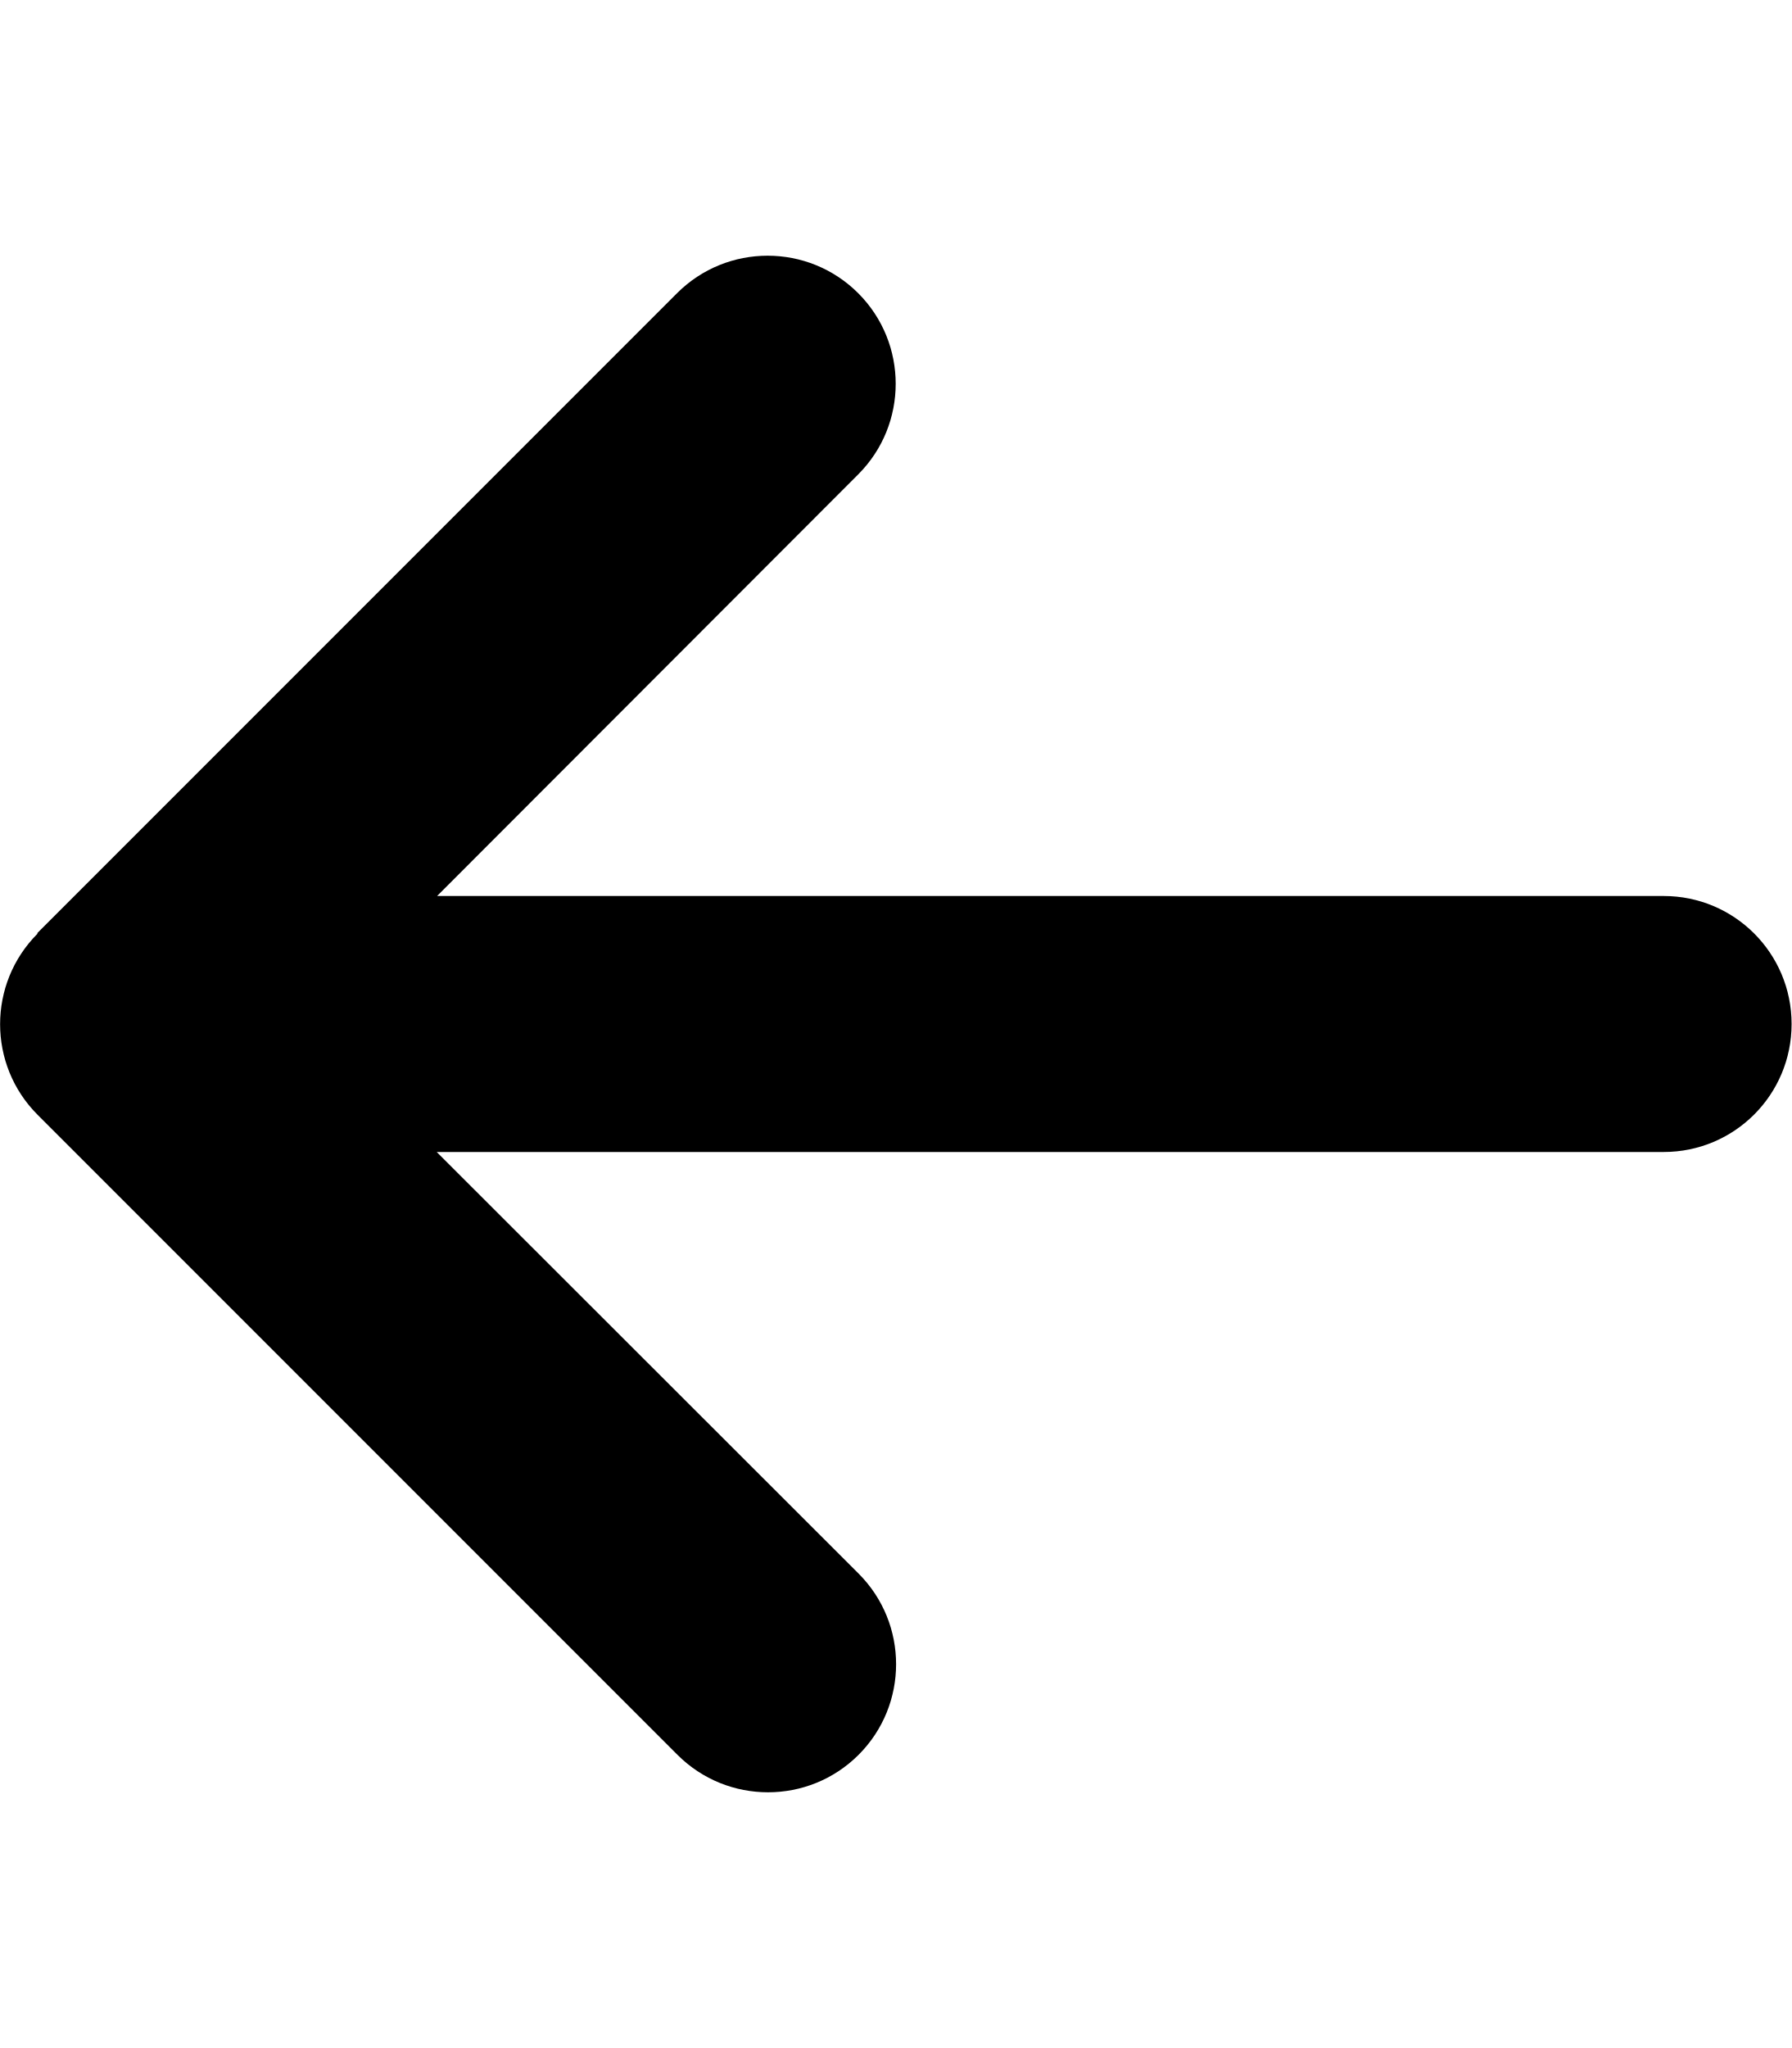
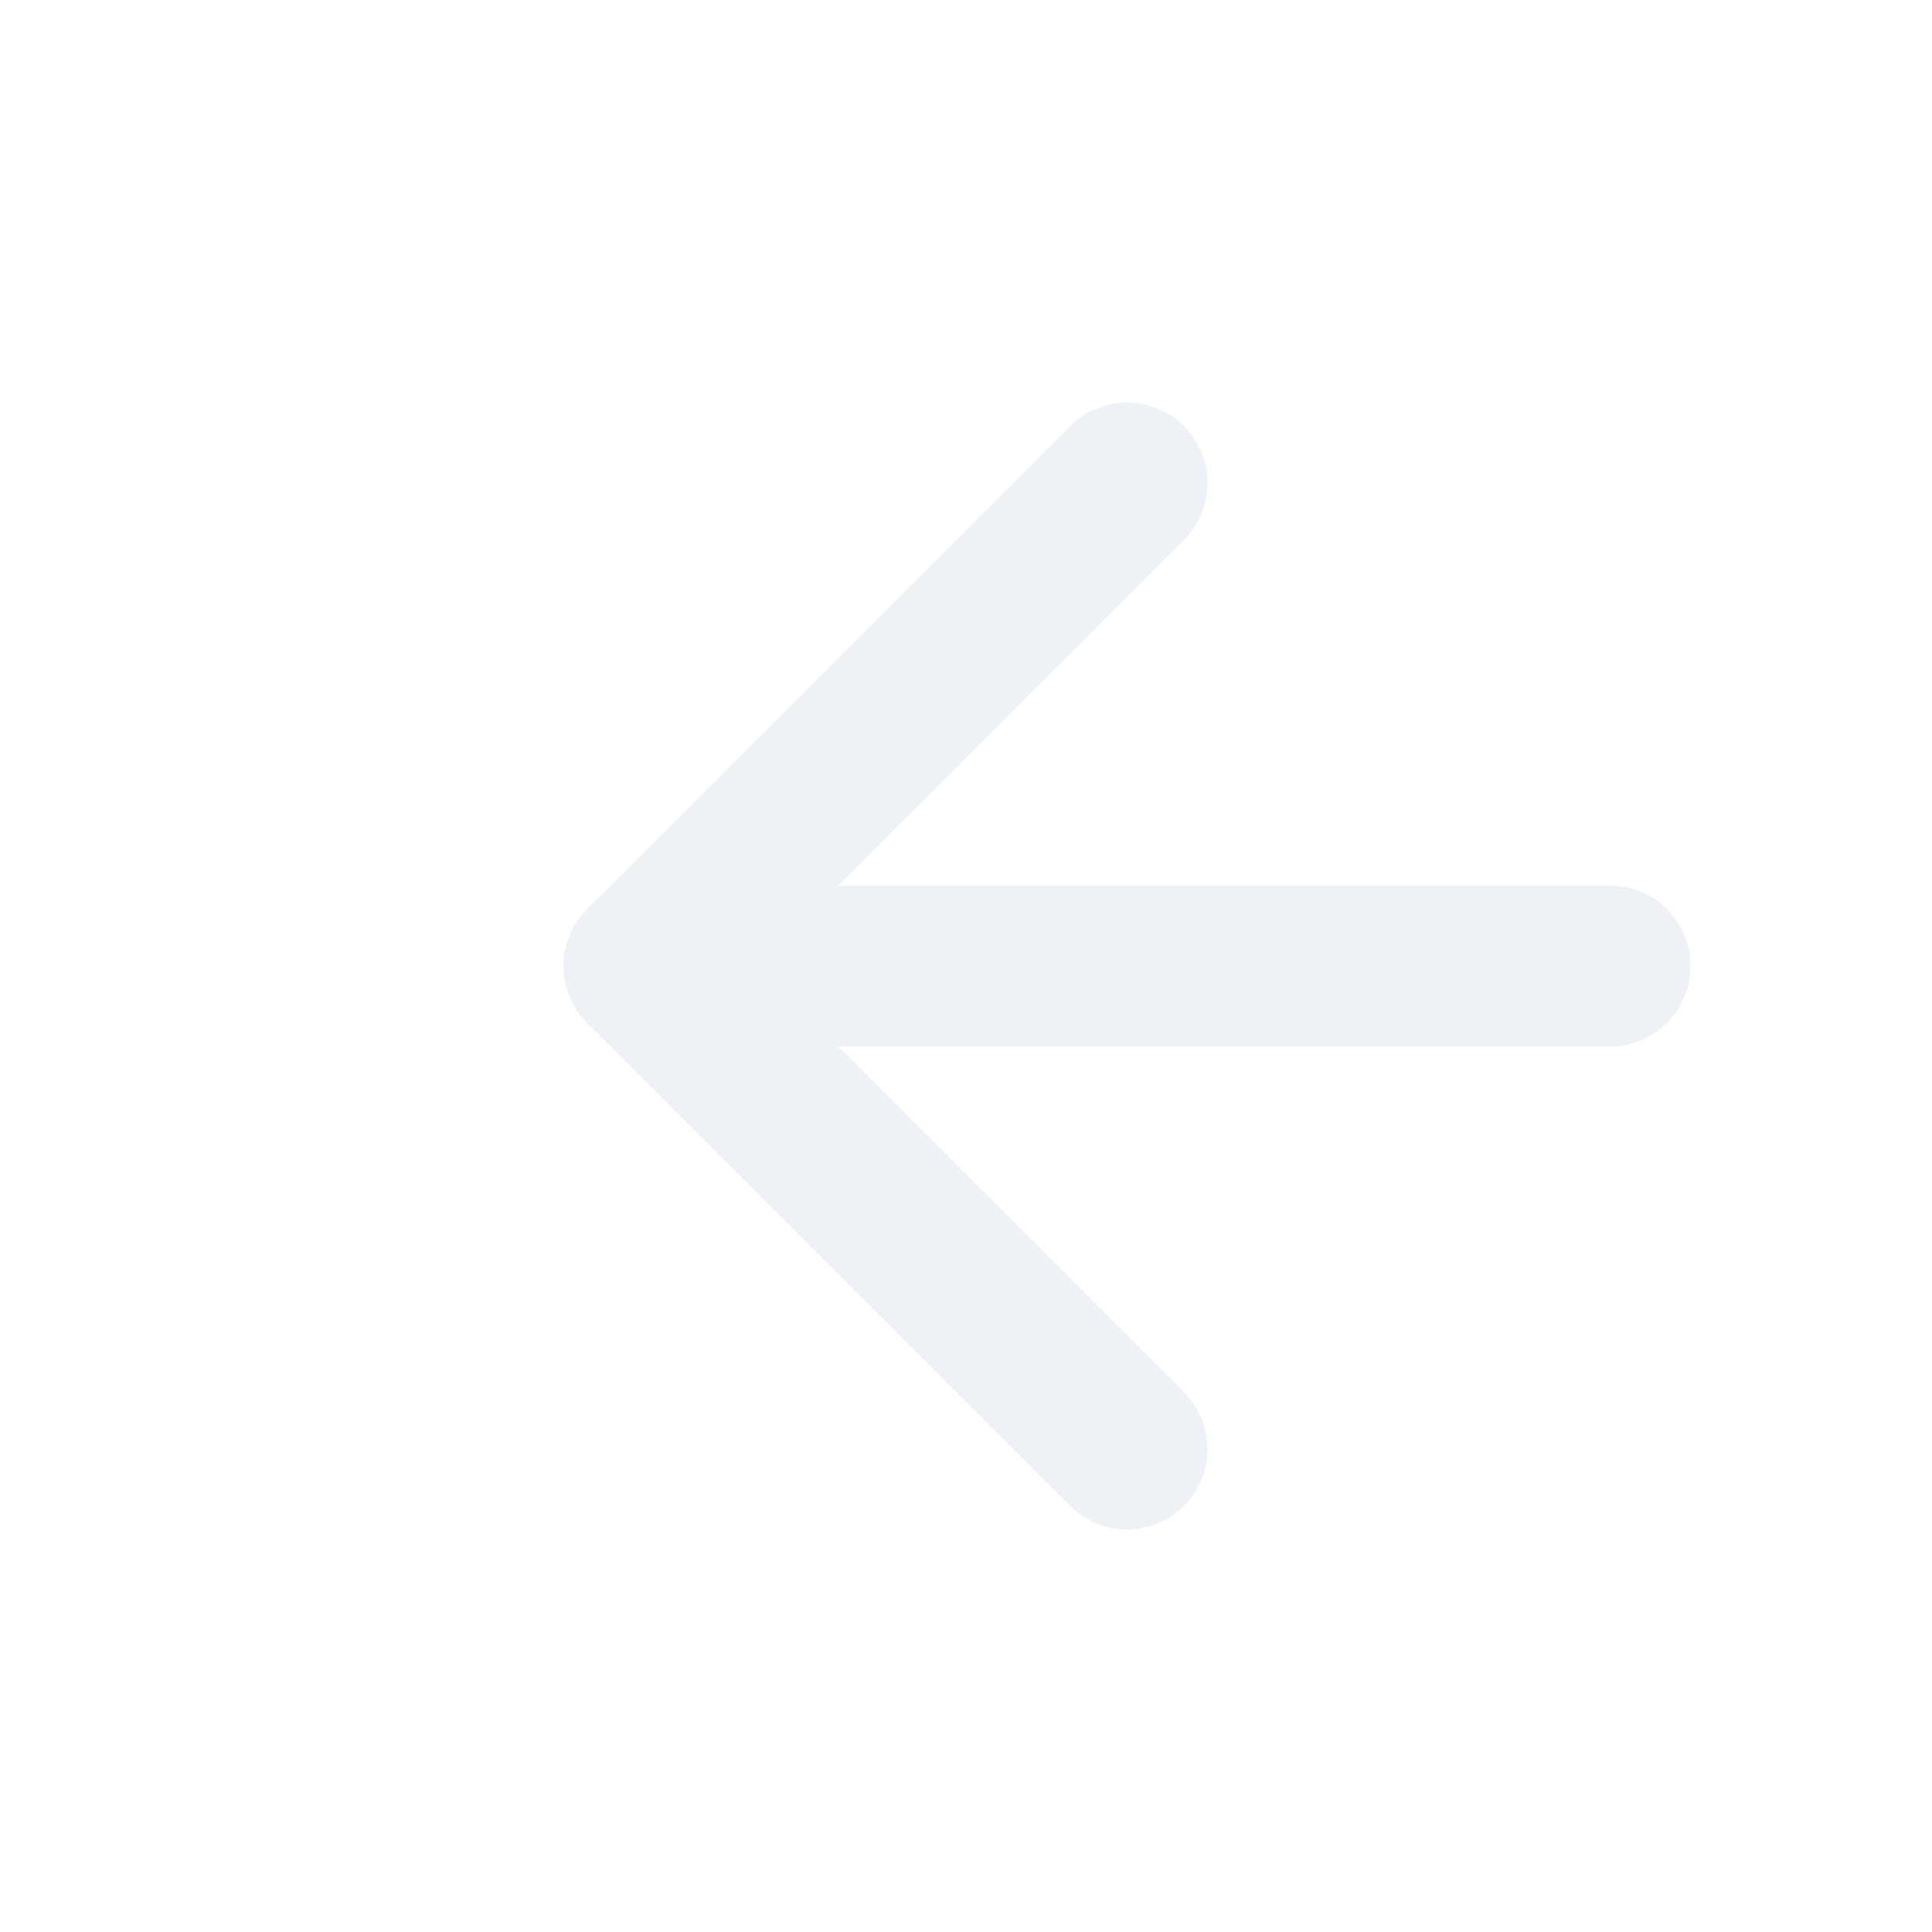
- <svg xmlns="http://www.w3.org/2000/svg" viewBox="0 0 448 512">
-   <path d="M9.4 233.4c-12.5 12.5-12.5 32.8 0 45.3l160 160c12.5 12.5 32.8 12.5 45.3 0s12.5-32.8 0-45.3L109.2 288 416 288c17.7 0 32-14.3 32-32s-14.3-32-32-32l-306.7 0L214.6 118.6c12.5-12.5 12.5-32.8 0-45.3s-32.8-12.5-45.3 0l-160 160z" />
+ <svg xmlns="http://www.w3.org/2000/svg" viewBox="0 0 24 24" fill="none" stroke="#eef2f7" stroke-width="2" stroke-linecap="round" stroke-linejoin="round">
+   <path d="M14 6L8 12l6 6" />
+   <path d="M8 12h12" />
</svg>
